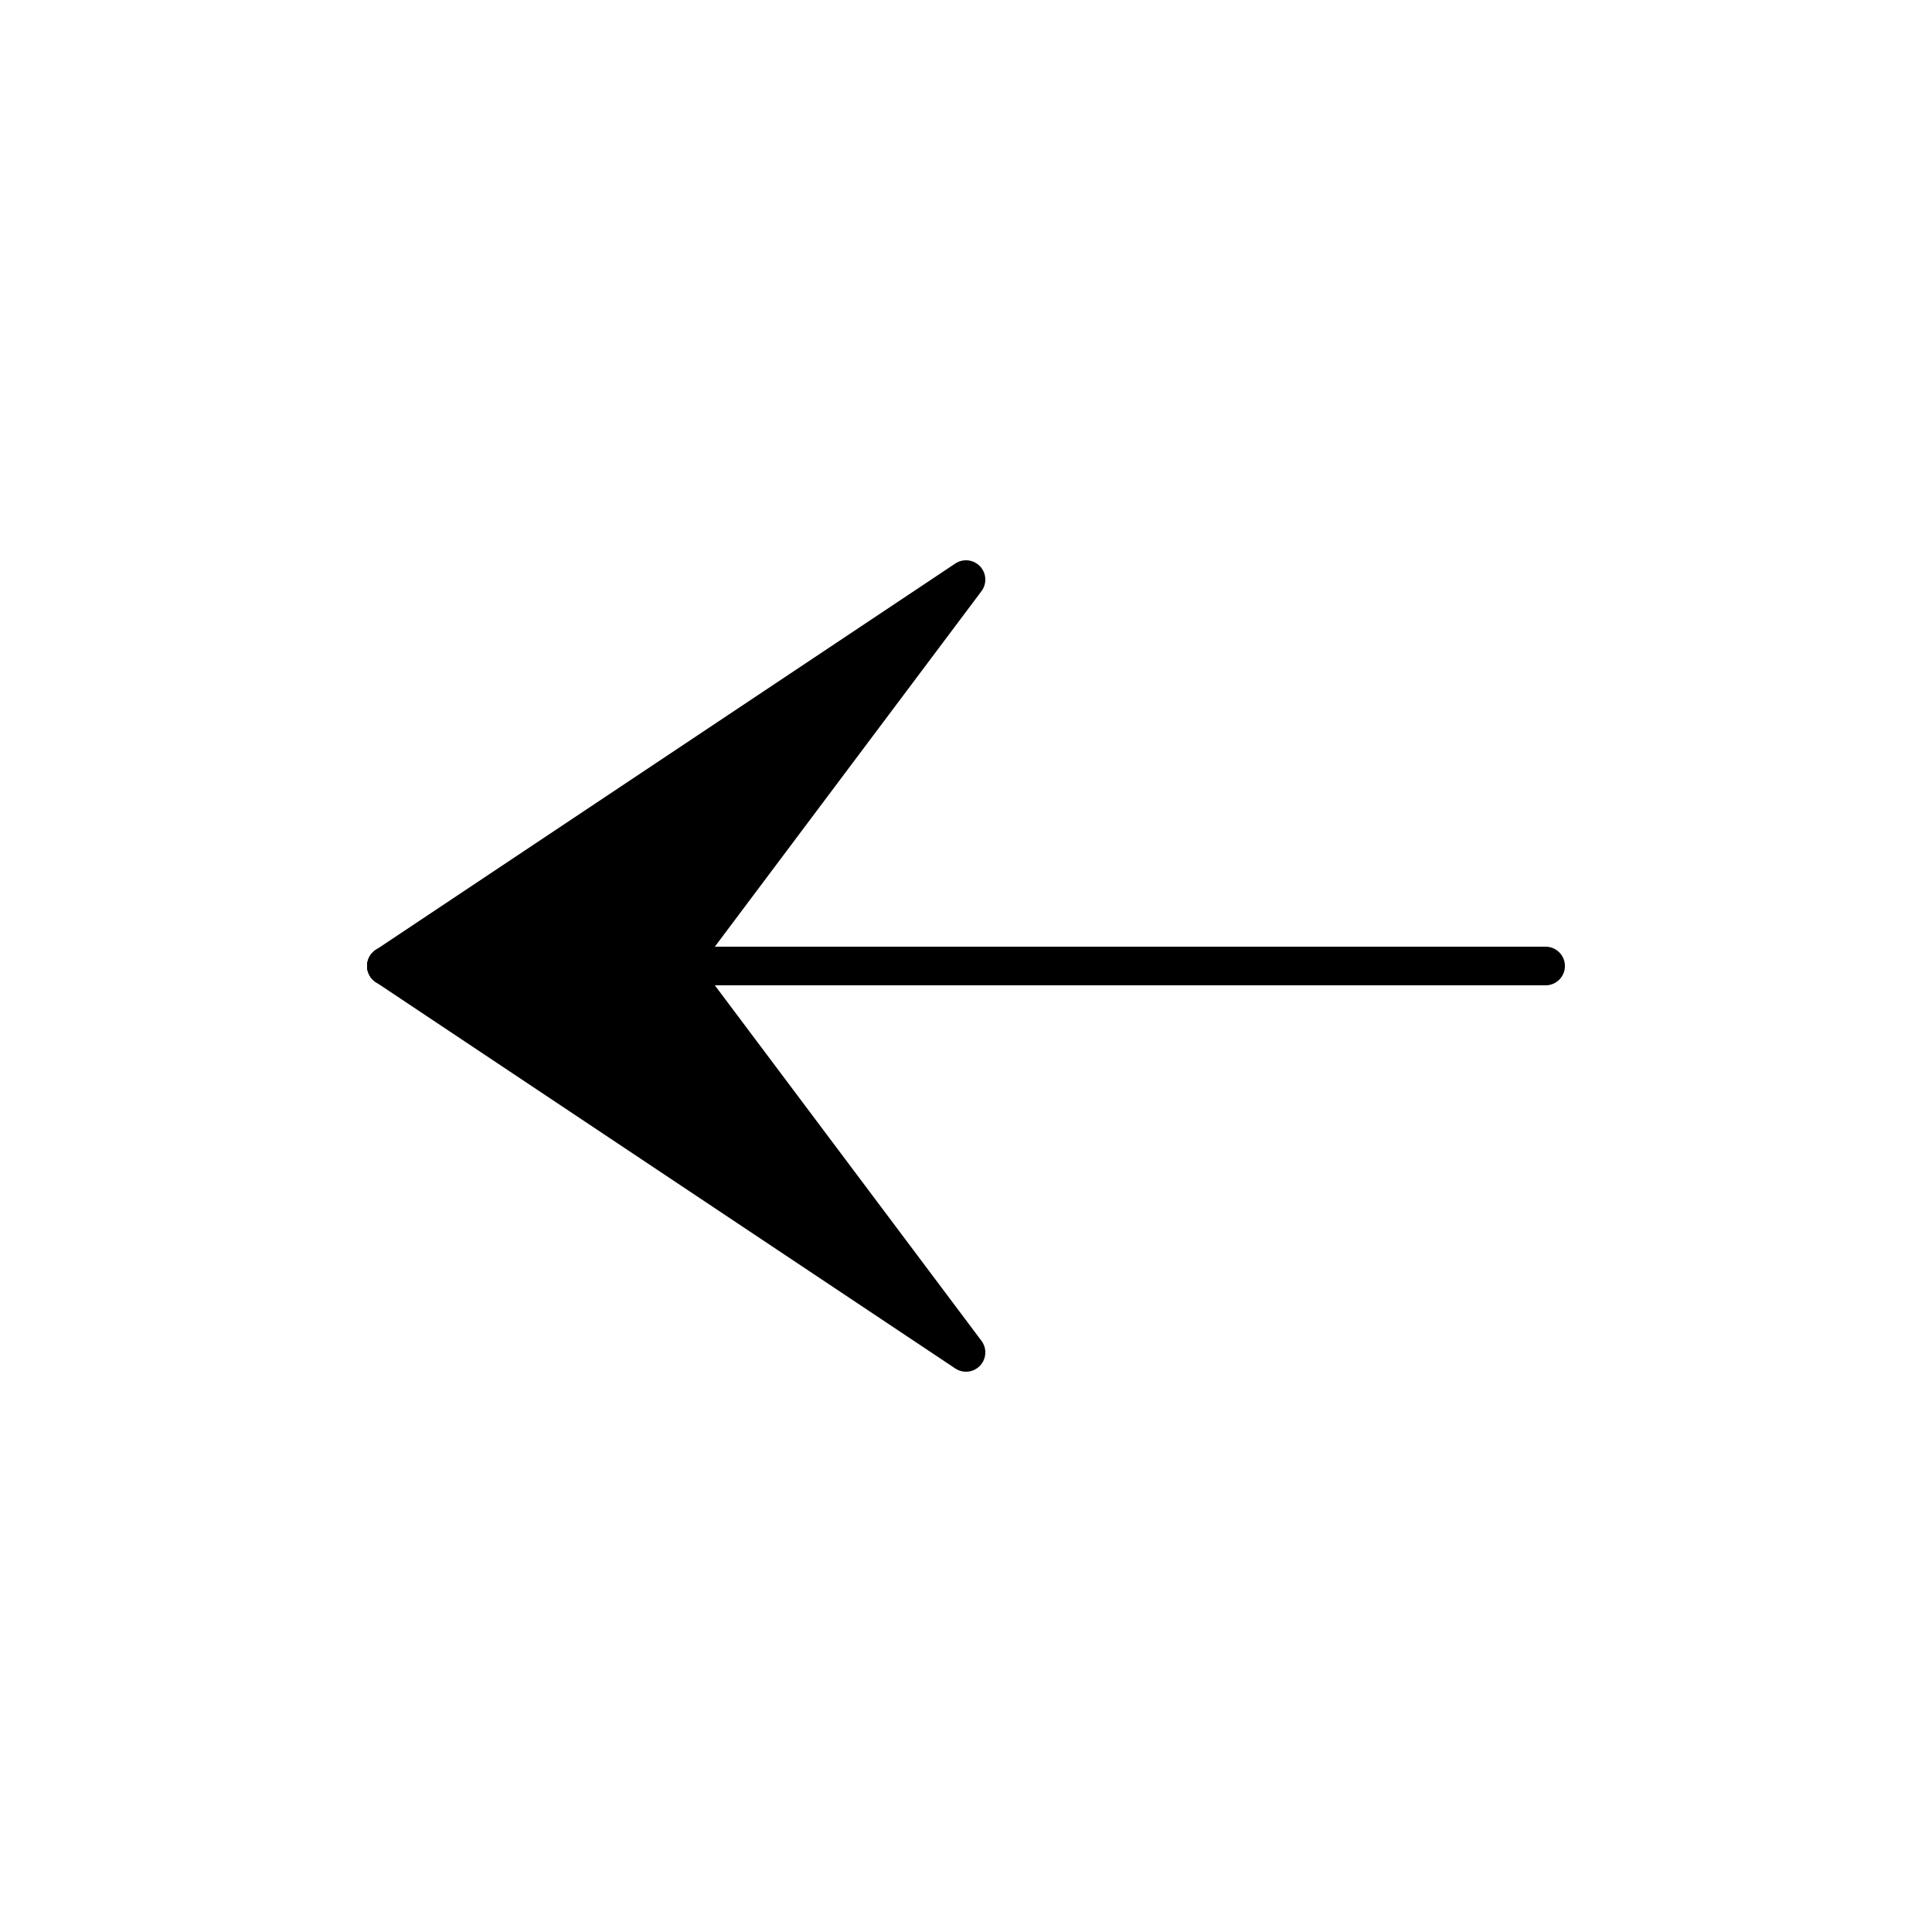
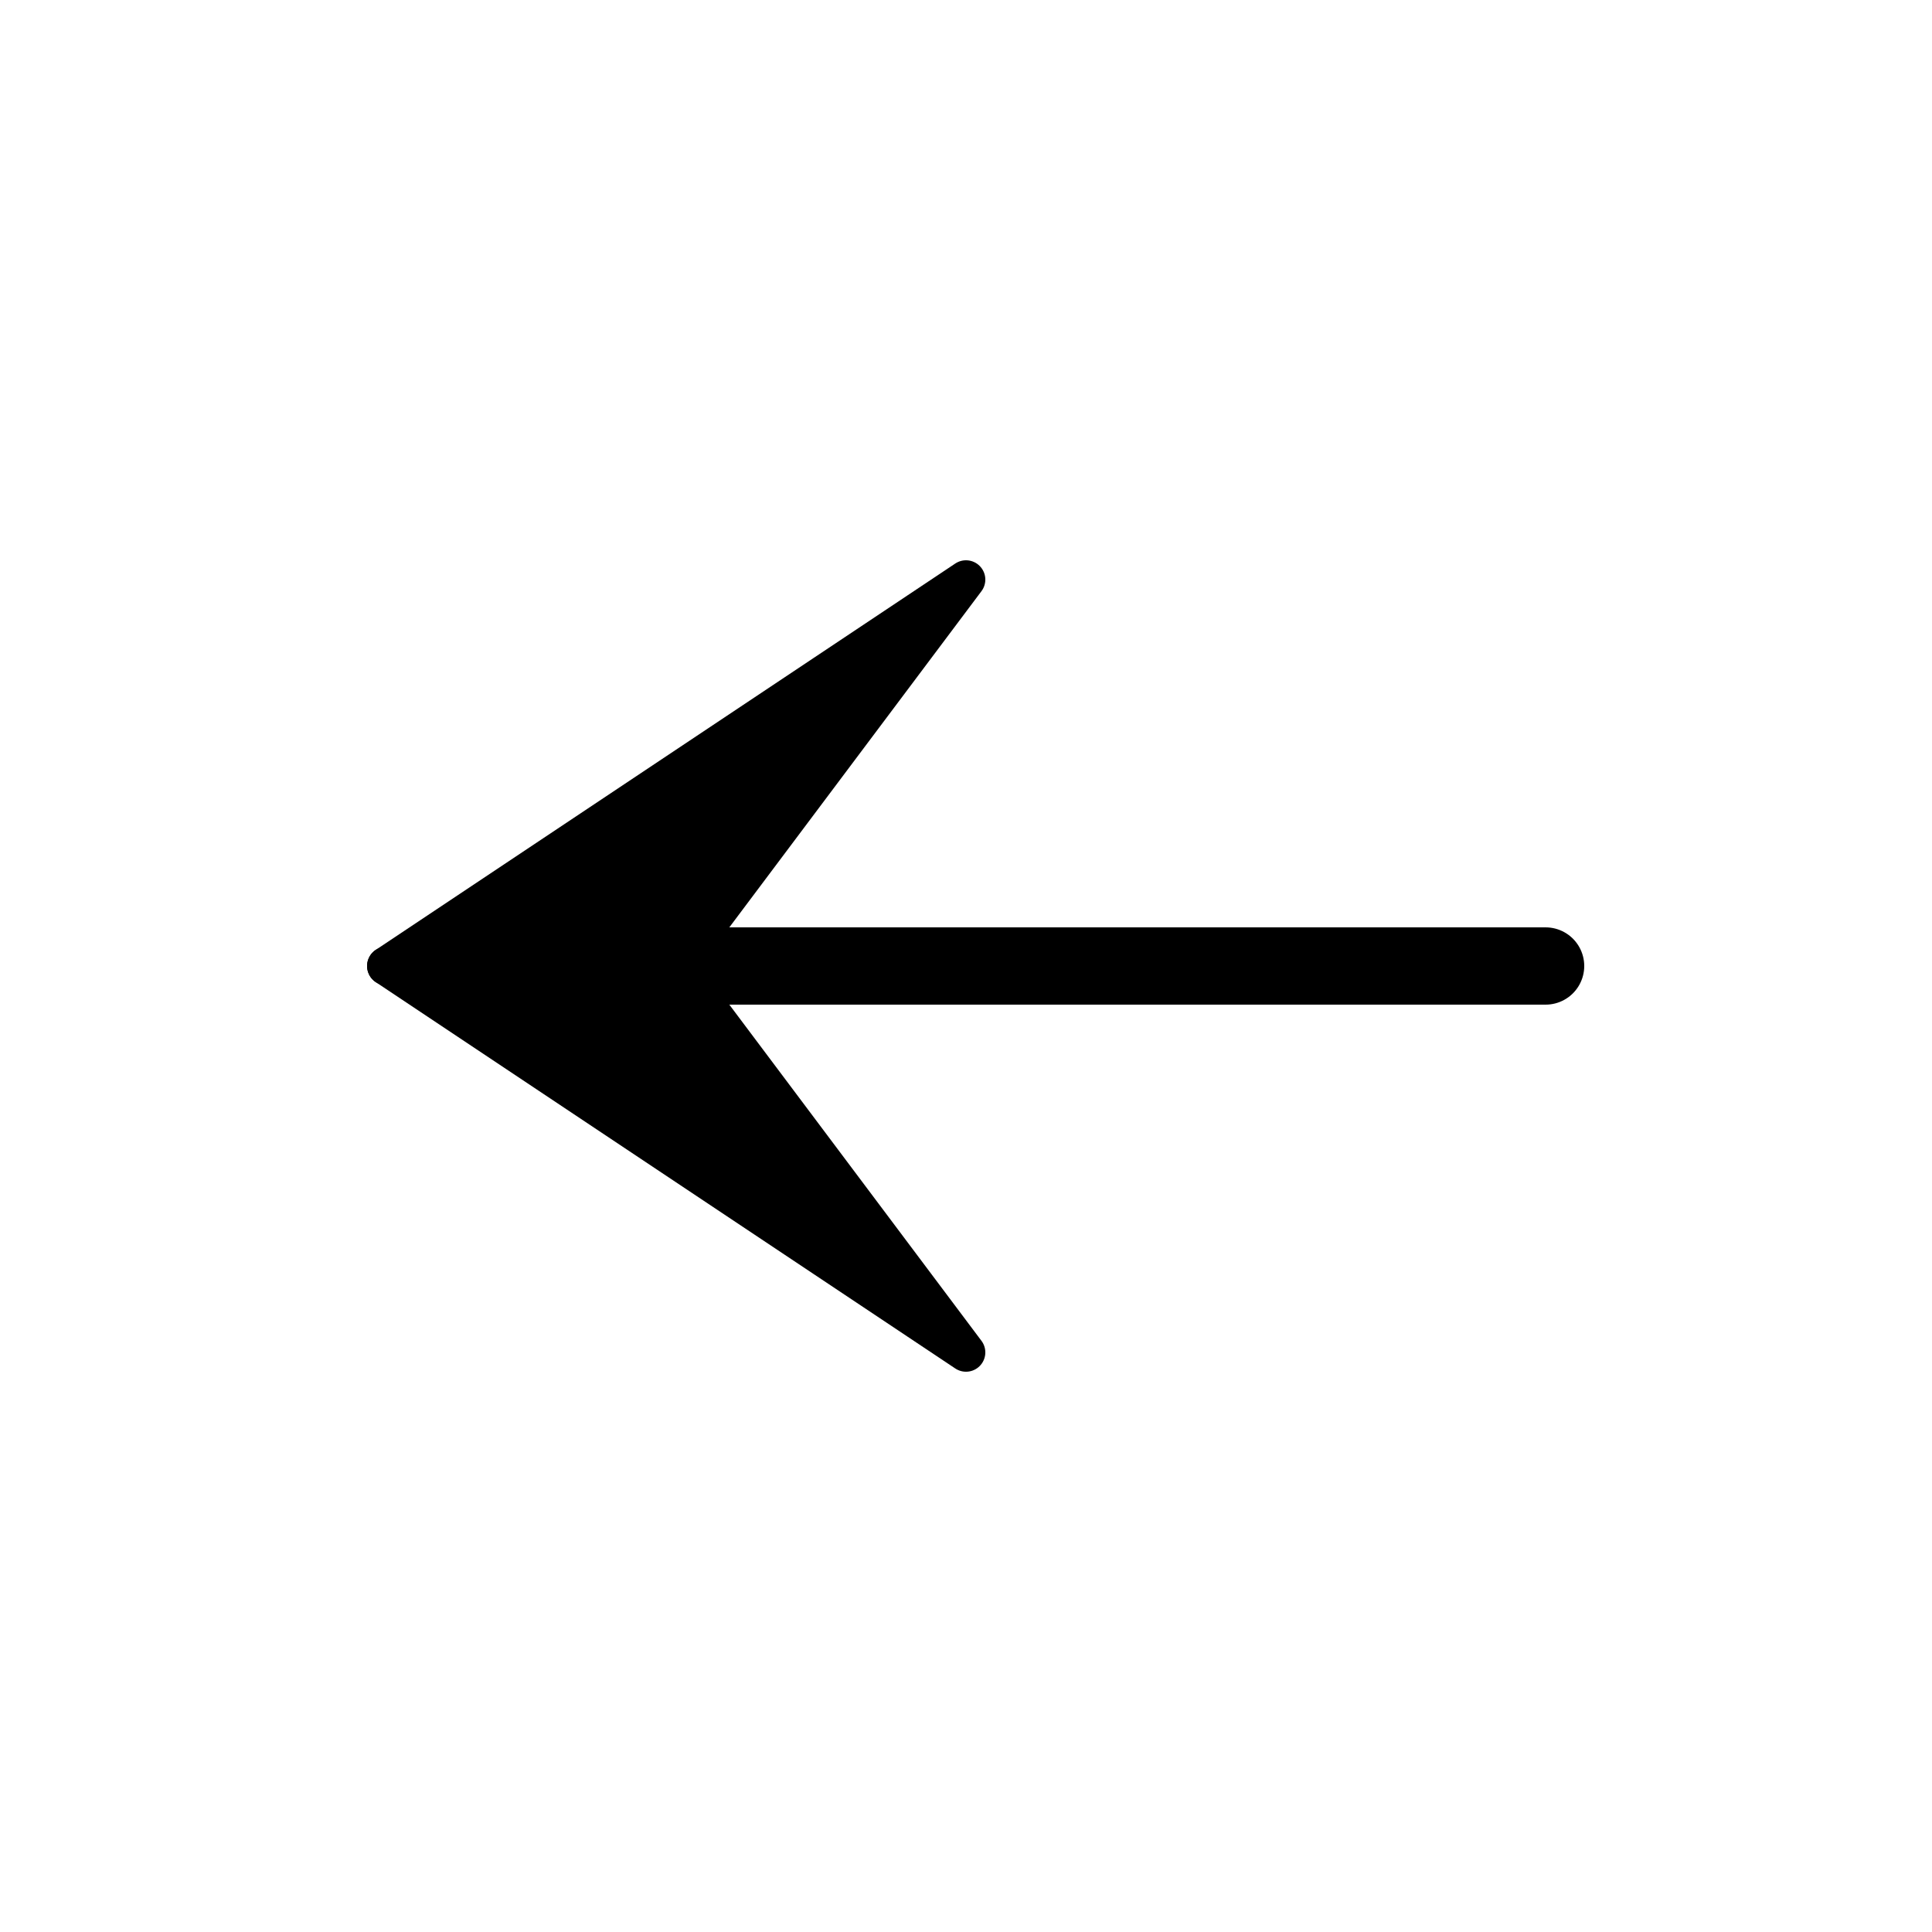
<svg xmlns="http://www.w3.org/2000/svg" viewBox="0 0 100 100" stroke-linecap="round" stroke-linejoin="round" stroke="currentColor" fill="currentColor">
-   <path d="M 80 50 L 20 50" stroke-width="2" />
+   <path d="M 80 50 L 22 50" stroke-width="4" />
  <path d="M 20 50 L 50 30 L 35 50" stroke-width="2" />
  <path d="M 20 50 L 50 70 L 35 50" stroke-width="2" />
</svg>
